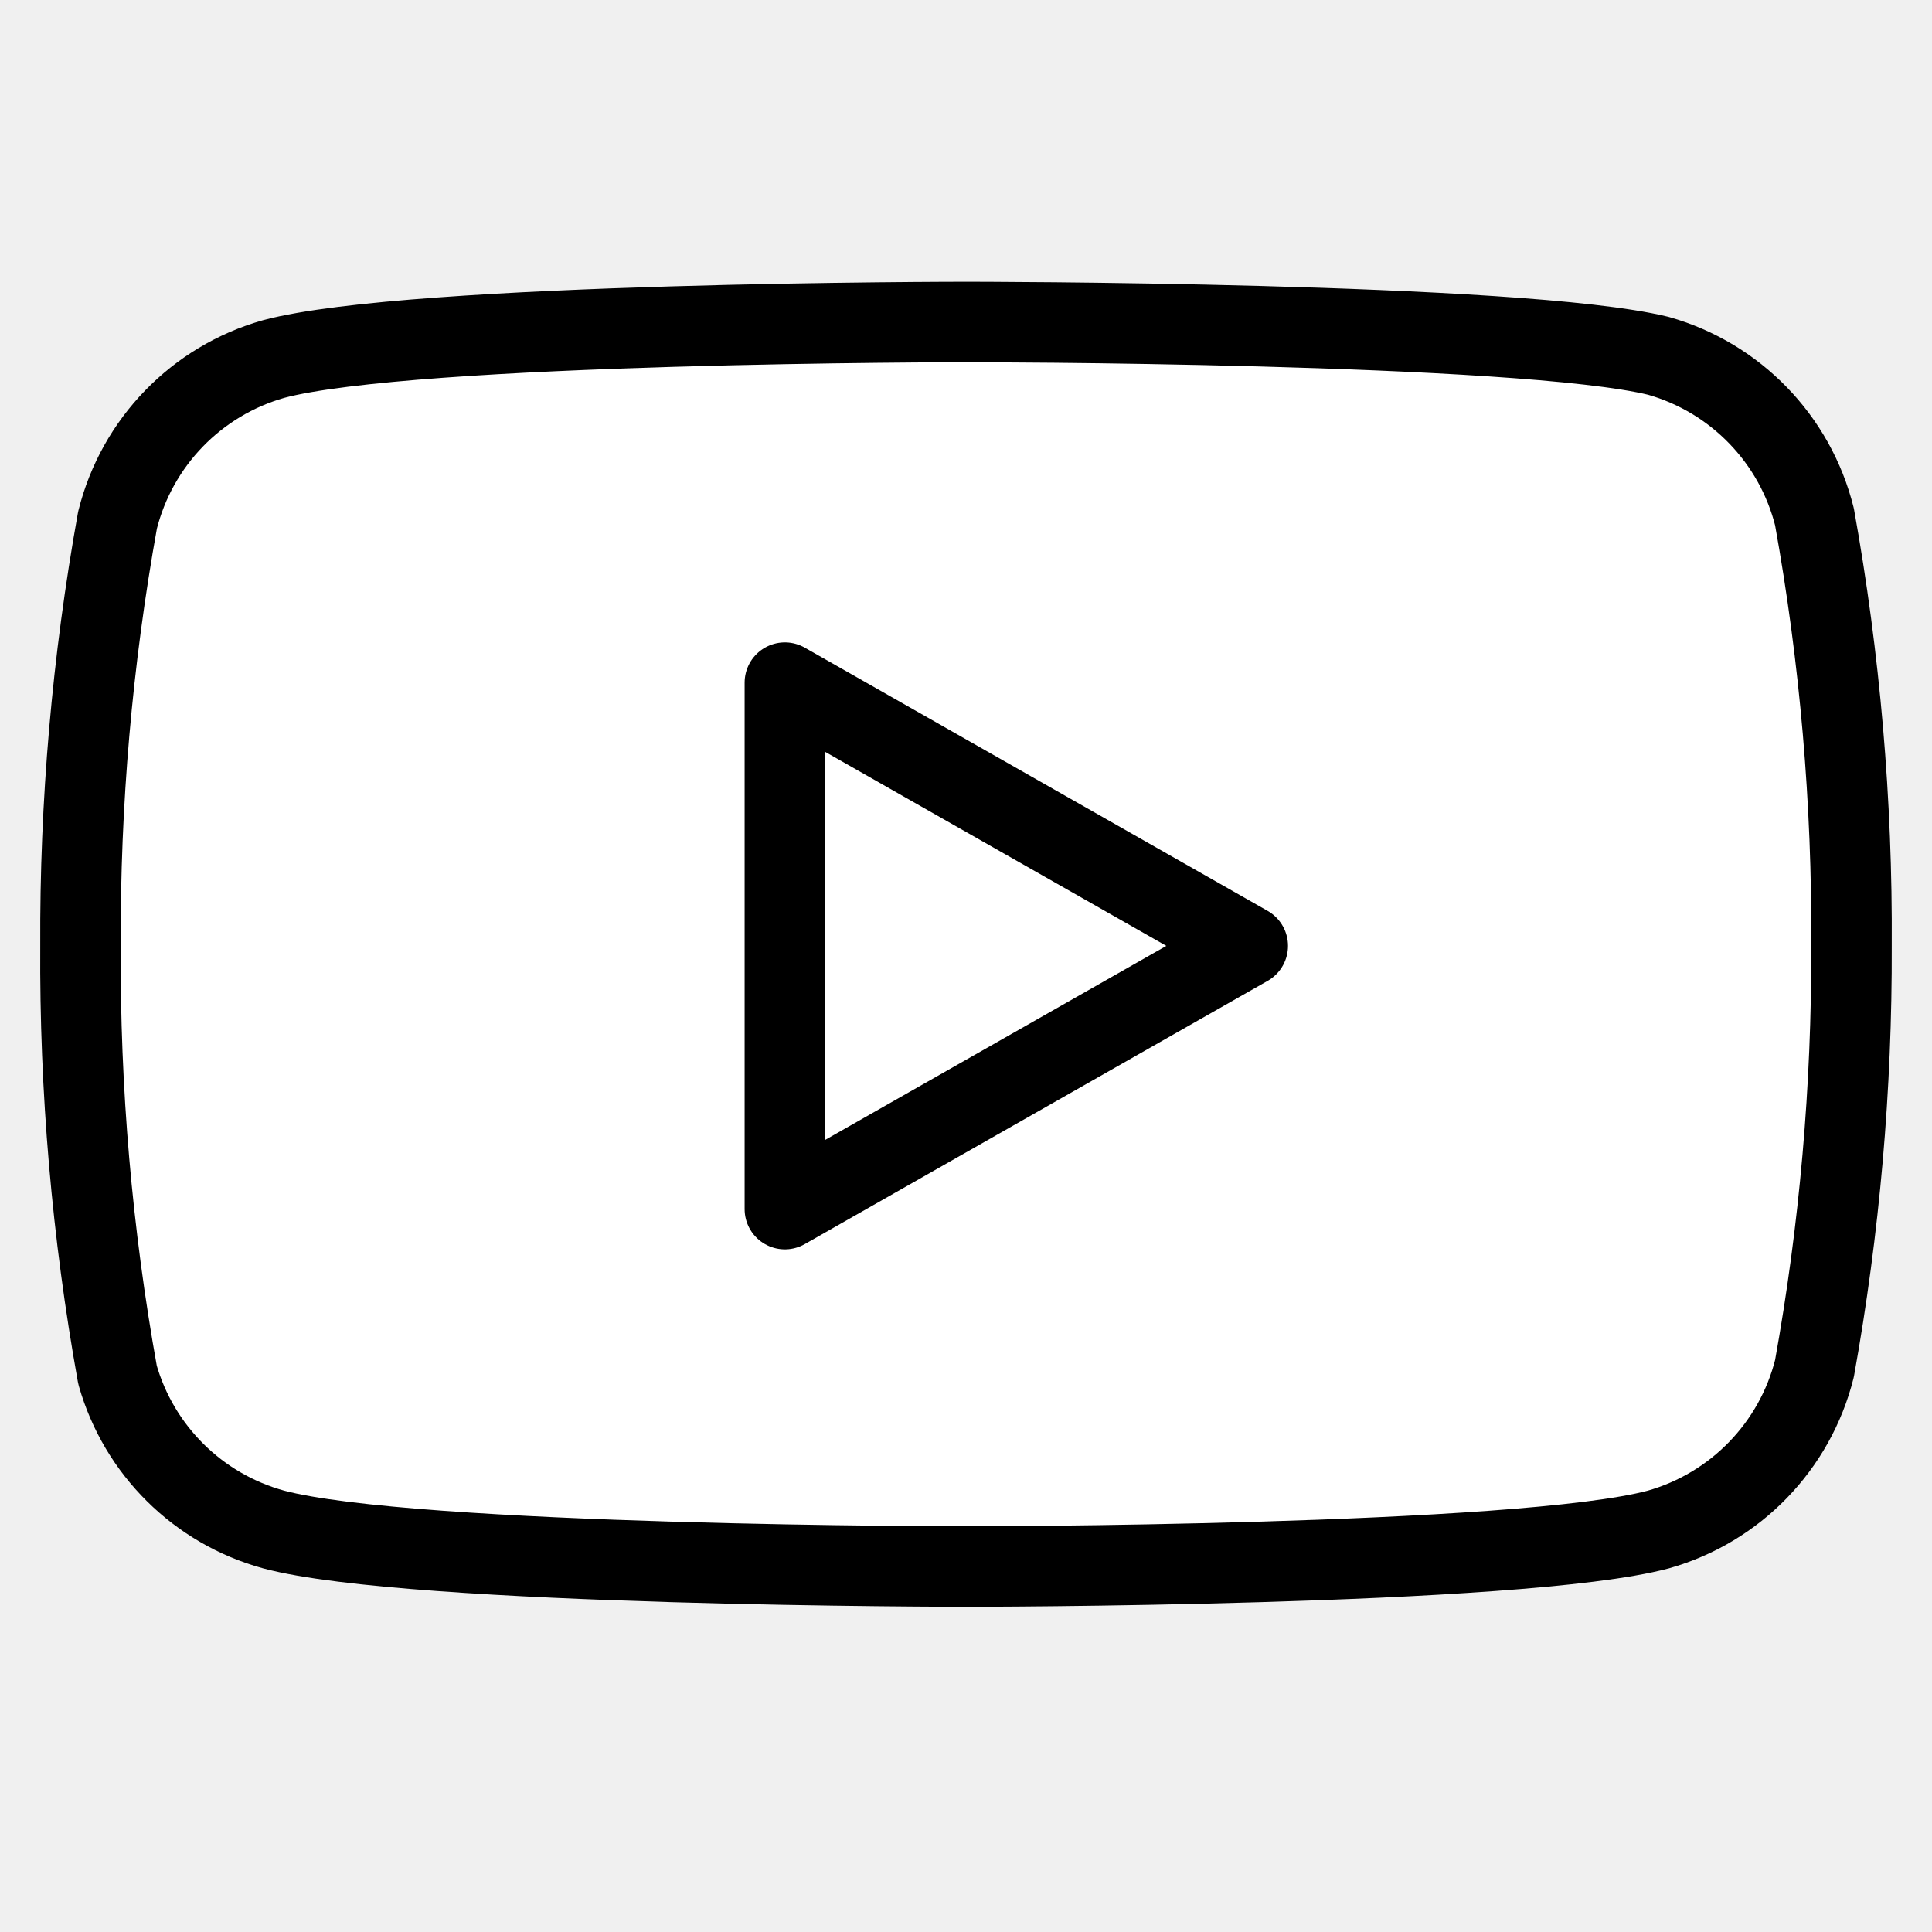
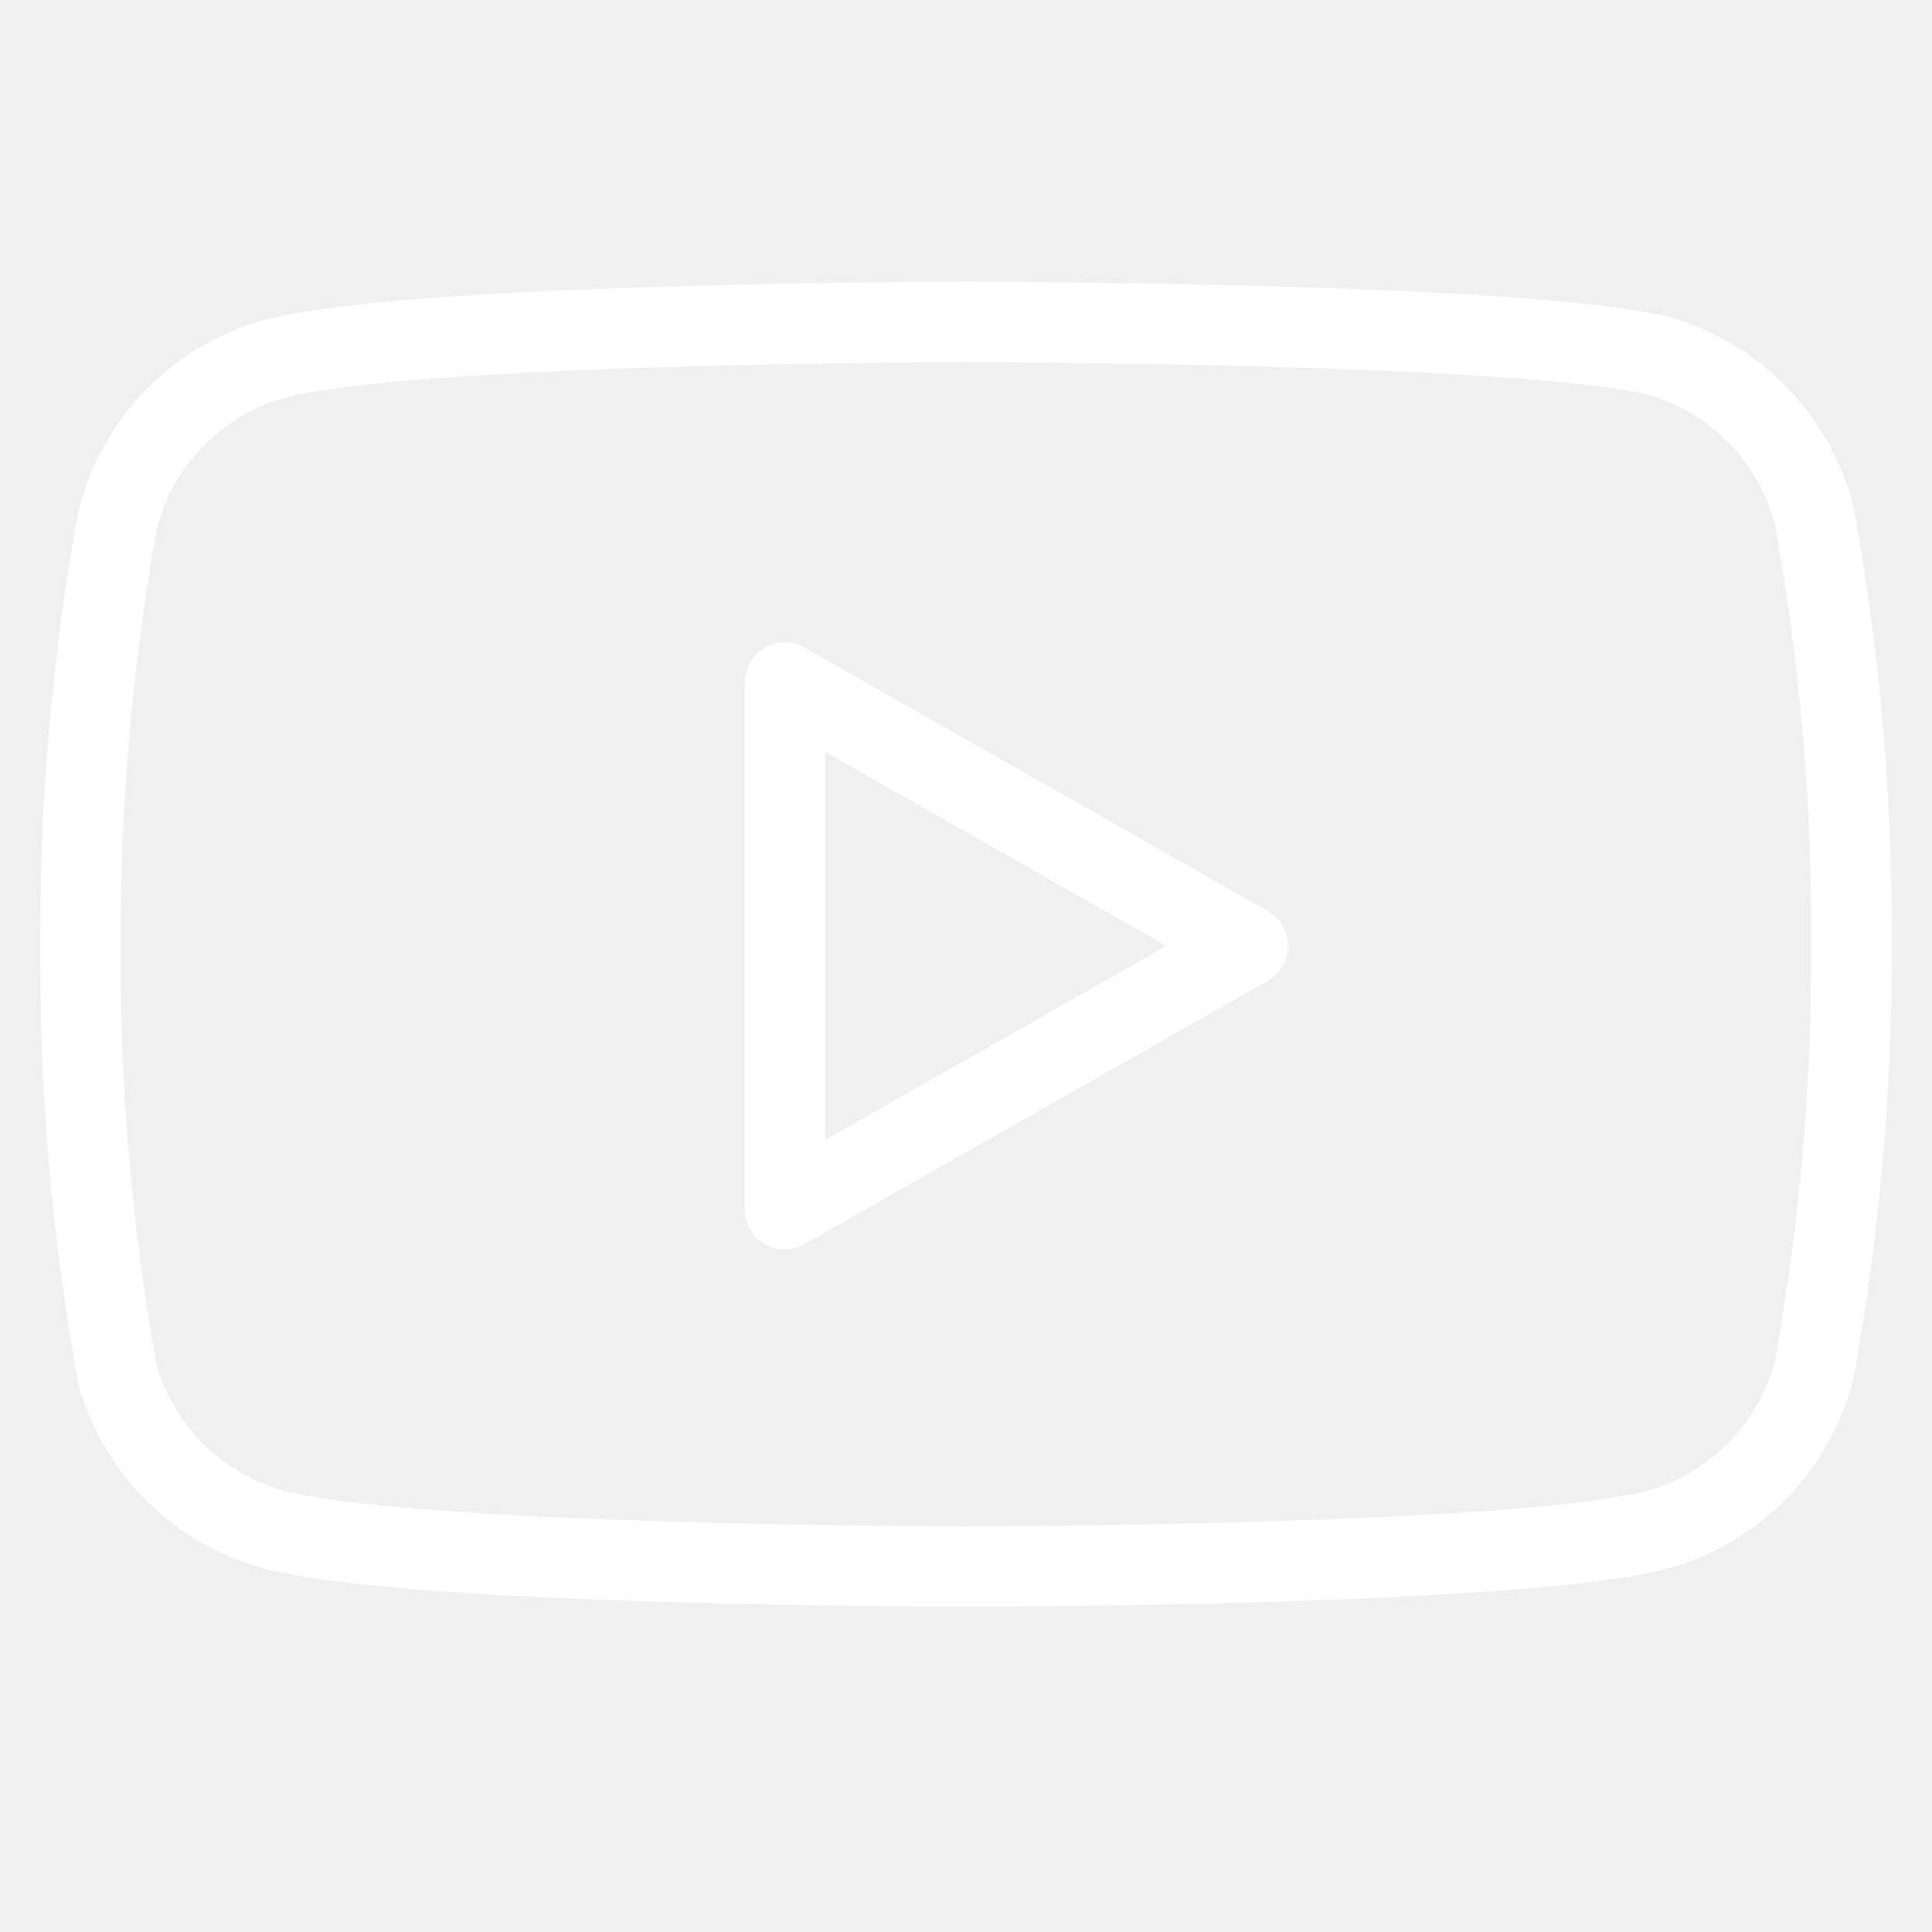
- <svg xmlns="http://www.w3.org/2000/svg" width="32" height="32" viewBox="0 0 24 24" fill="#fff" stroke="currentColor" stroke-width="1" stroke-linecap="round" stroke-linejoin="round" class="feather feather-youtube">
+ <svg xmlns="http://www.w3.org/2000/svg" width="32" height="32" viewBox="0 0 24 24" fill="none" stroke="#fff" stroke-width="1" stroke-linecap="round" stroke-linejoin="round" class="feather feather-youtube">
  <path d="M22.54 6.42a2.78 2.78 0 0 0-1.94-2C18.88 4 12 4 12 4s-6.88 0-8.6.46a2.78 2.78 0 0 0-1.94 2A29 29 0 0 0 1 11.75a29 29 0 0 0 .46 5.33A2.78 2.78 0 0 0 3.4 19c1.72.46 8.6.46 8.6.46s6.88 0 8.6-.46a2.78 2.78 0 0 0 1.94-2 29 29 0 0 0 .46-5.25 29 29 0 0 0-.46-5.33z" />
  <polygon points="9.75 15.02 15.5 11.75 9.75 8.48 9.75 15.02" />
</svg>
